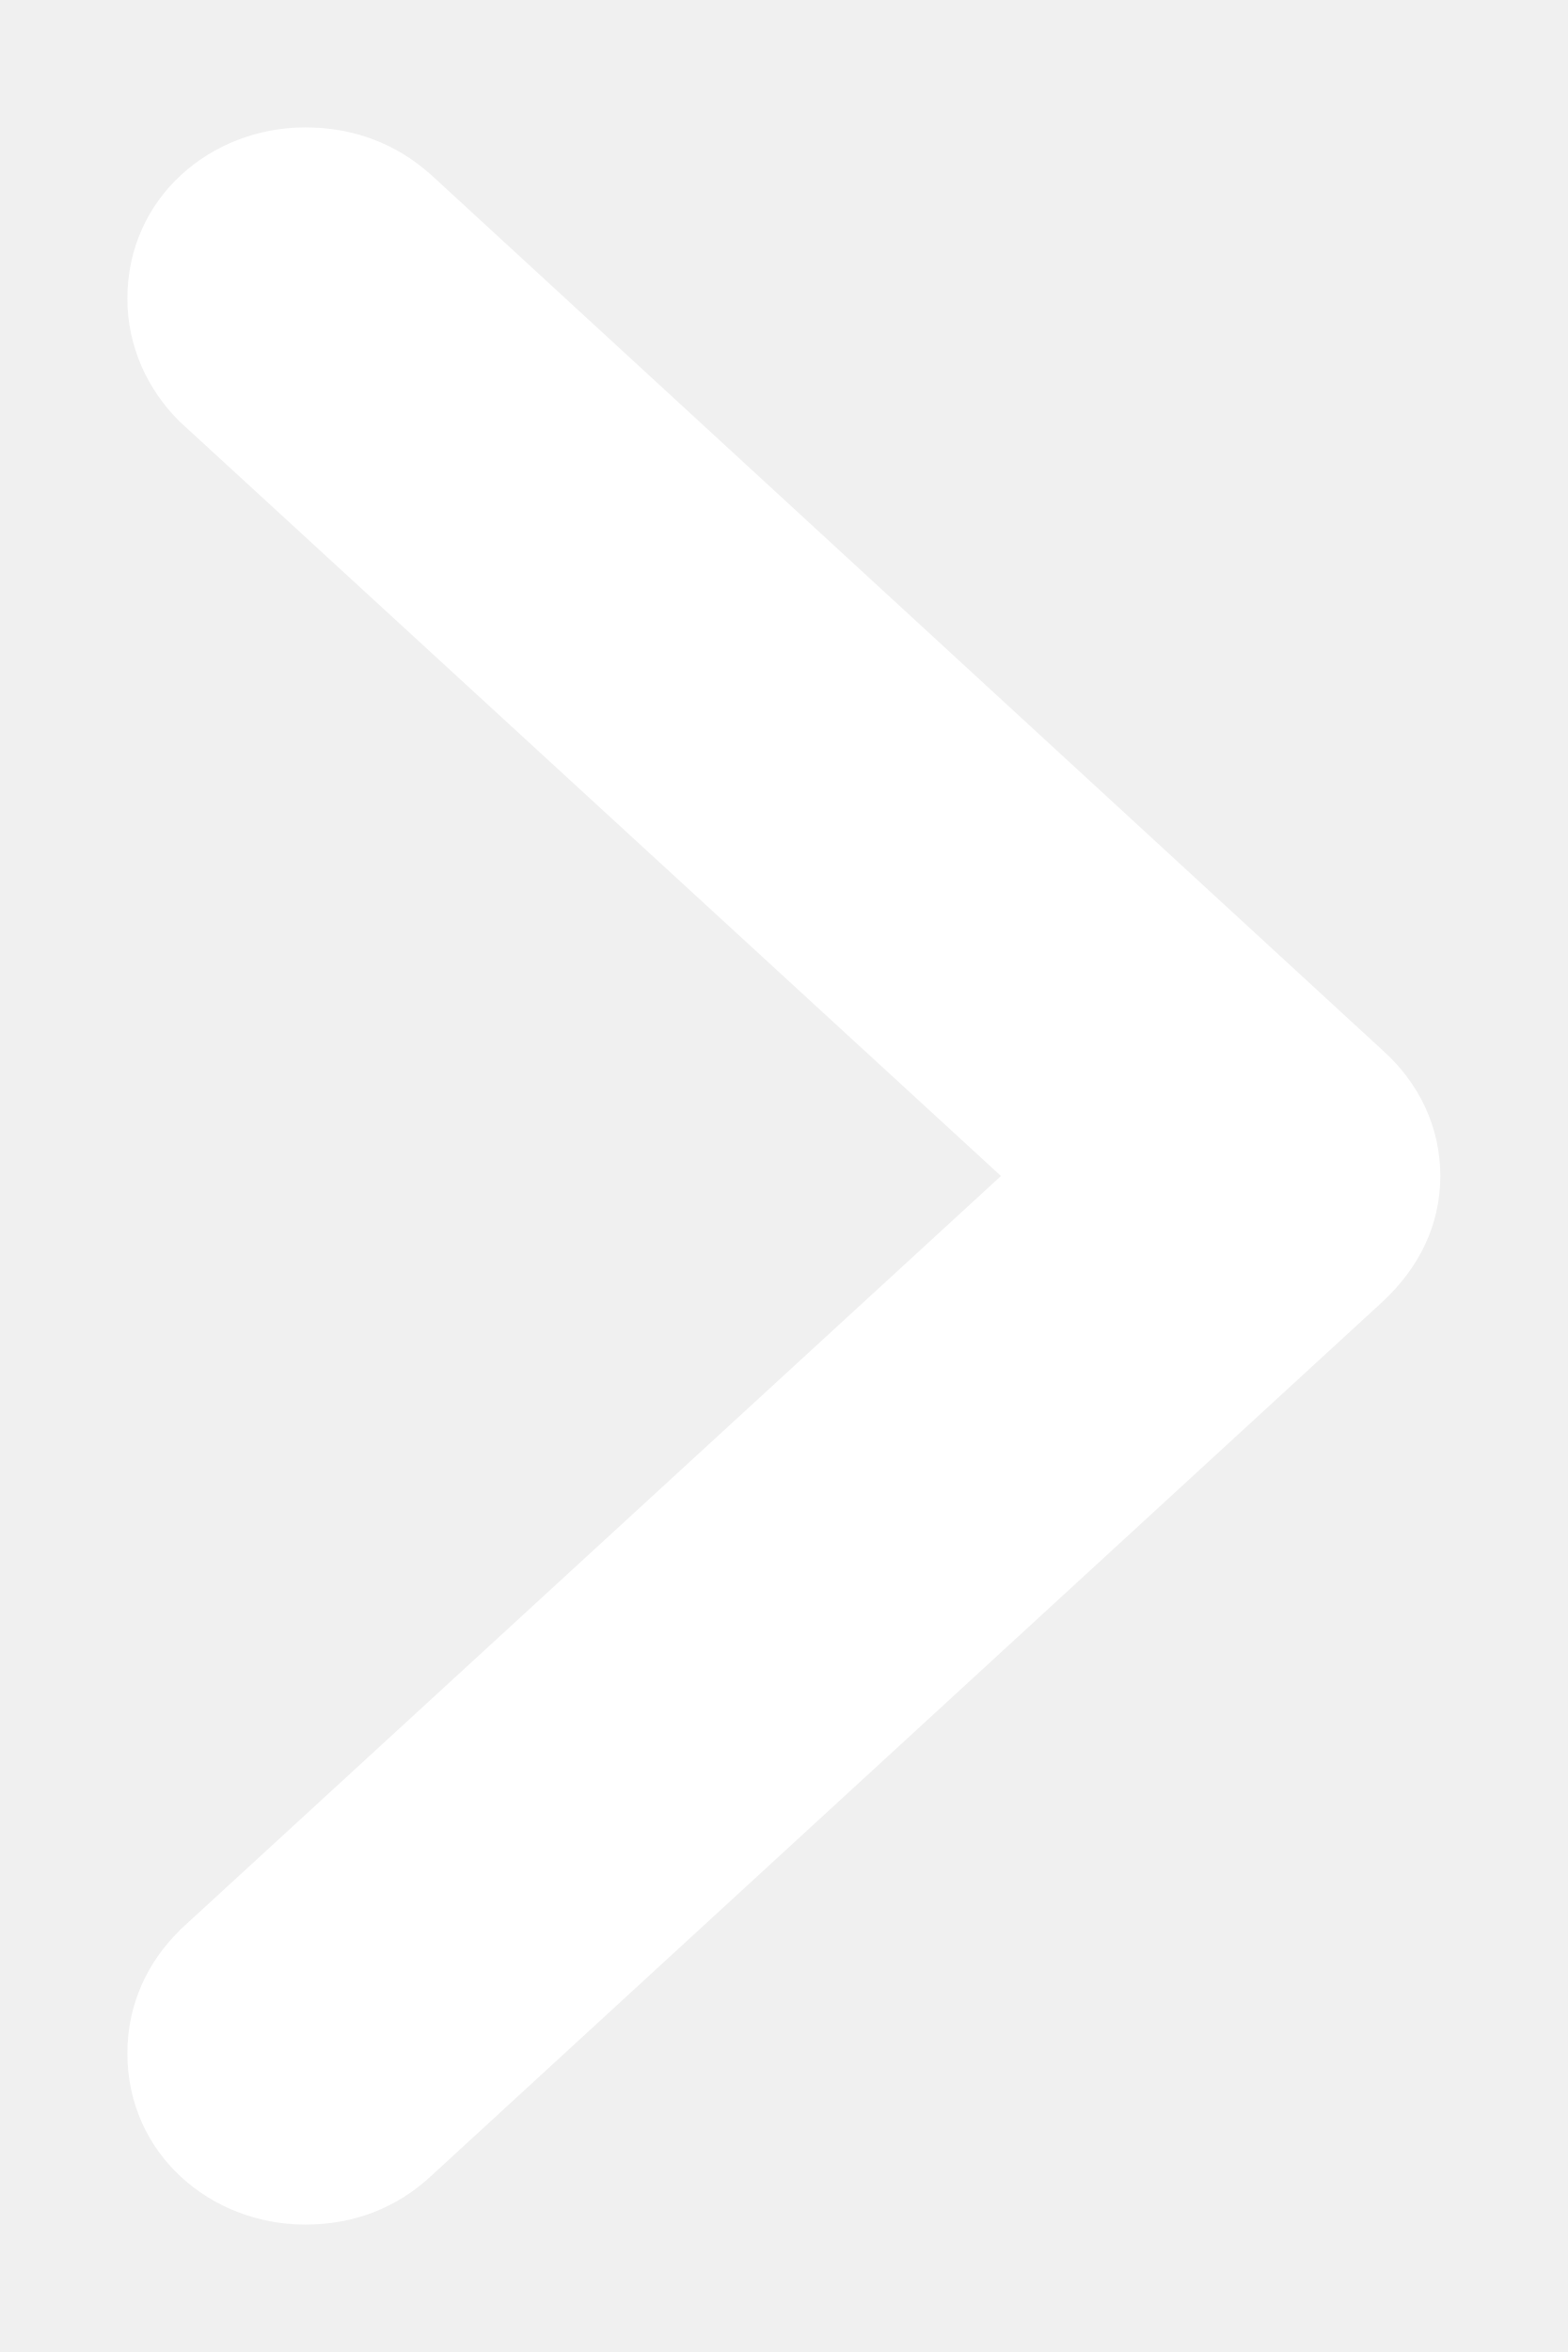
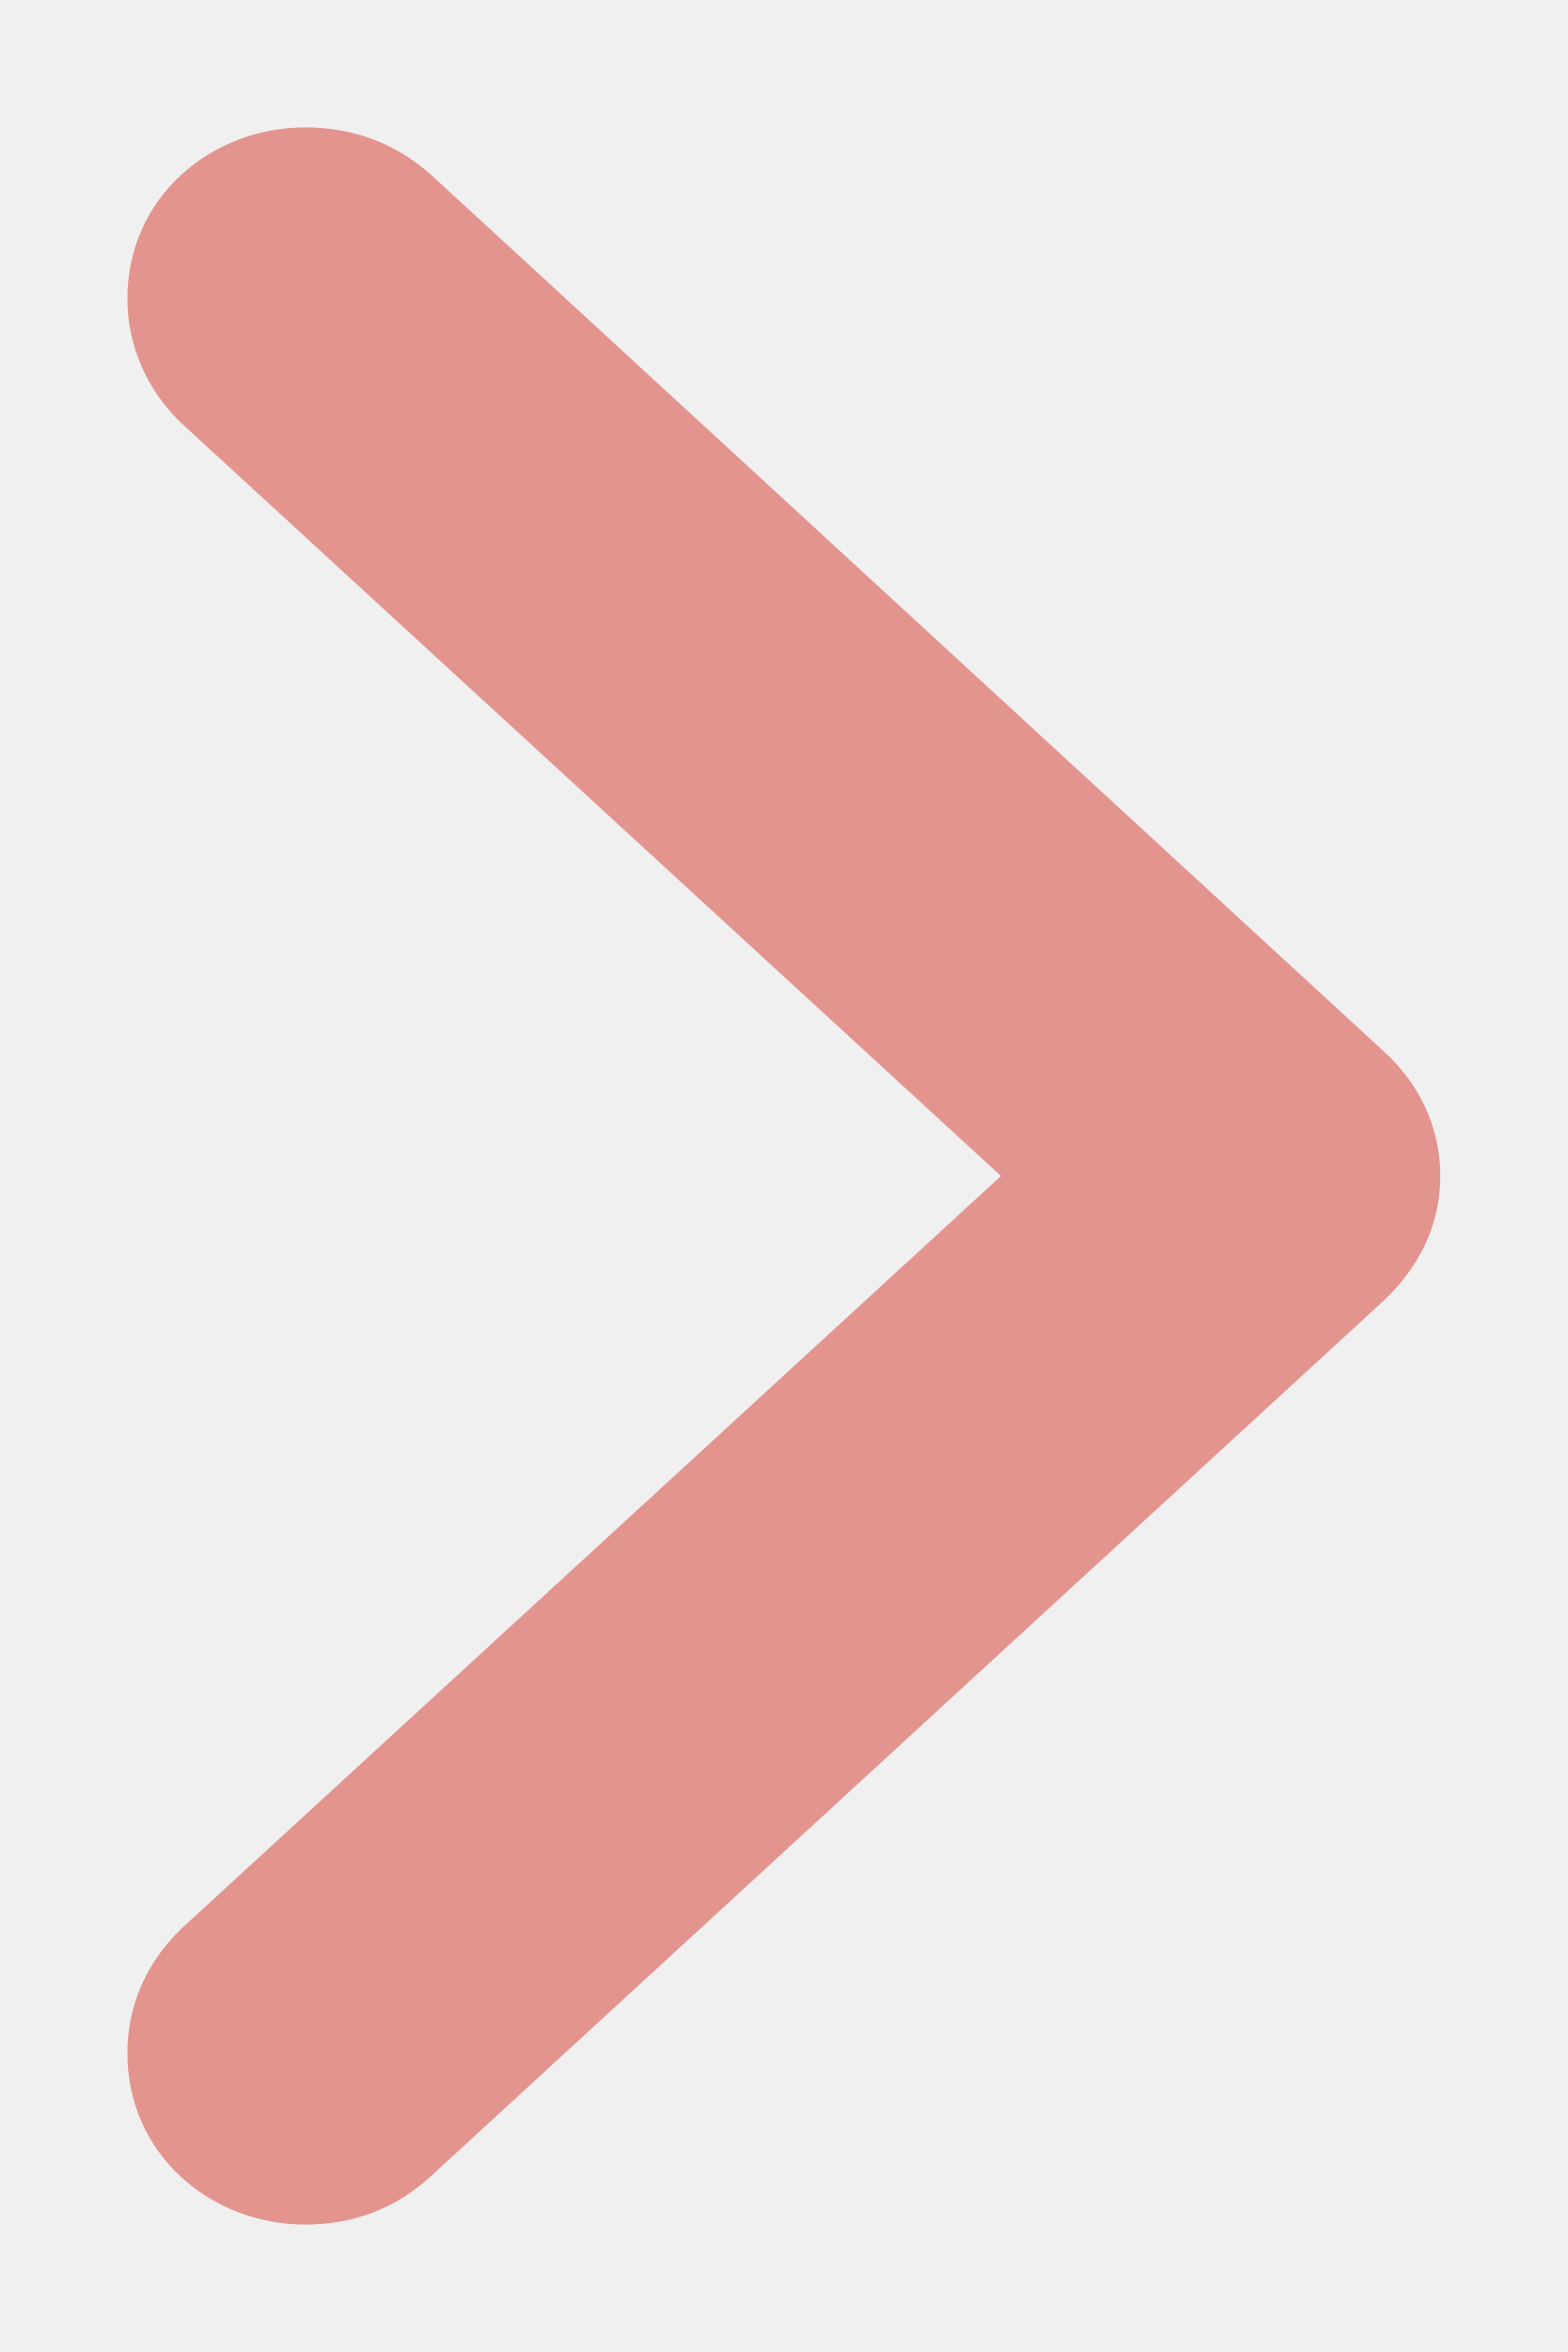
<svg xmlns="http://www.w3.org/2000/svg" width="8" height="12" viewBox="0 0 8 12" fill="none">
-   <path fill-rule="evenodd" clip-rule="evenodd" d="M1.558 0.65C1.076 0.65 0.65 1.008 0.65 1.524C0.65 1.77 0.755 1.989 0.912 2.146L0.917 2.151L5.108 6L0.917 9.848L0.912 9.854C0.756 10.009 0.65 10.222 0.65 10.476C0.65 10.991 1.076 11.35 1.558 11.35C1.801 11.35 2.022 11.268 2.201 11.101L7.059 6.638L7.062 6.635C7.236 6.471 7.35 6.256 7.35 6C7.35 5.75 7.241 5.525 7.057 5.36L2.2 0.892L2.195 0.888C2.019 0.731 1.801 0.65 1.558 0.65Z" fill="white" />
+   <path fill-rule="evenodd" clip-rule="evenodd" d="M1.558 0.65C1.076 0.65 0.65 1.008 0.65 1.524C0.65 1.77 0.755 1.989 0.912 2.146L0.917 2.151L5.108 6L0.917 9.848L0.912 9.854C0.756 10.009 0.65 10.222 0.65 10.476C0.65 10.991 1.076 11.35 1.558 11.35C1.801 11.35 2.022 11.268 2.201 11.101L7.059 6.638L7.062 6.635C7.236 6.471 7.35 6.256 7.35 6C7.35 5.75 7.241 5.525 7.057 5.36L2.2 0.892L2.195 0.888C2.019 0.731 1.801 0.65 1.558 0.65Z" fill="#E3948F" />
</svg>
